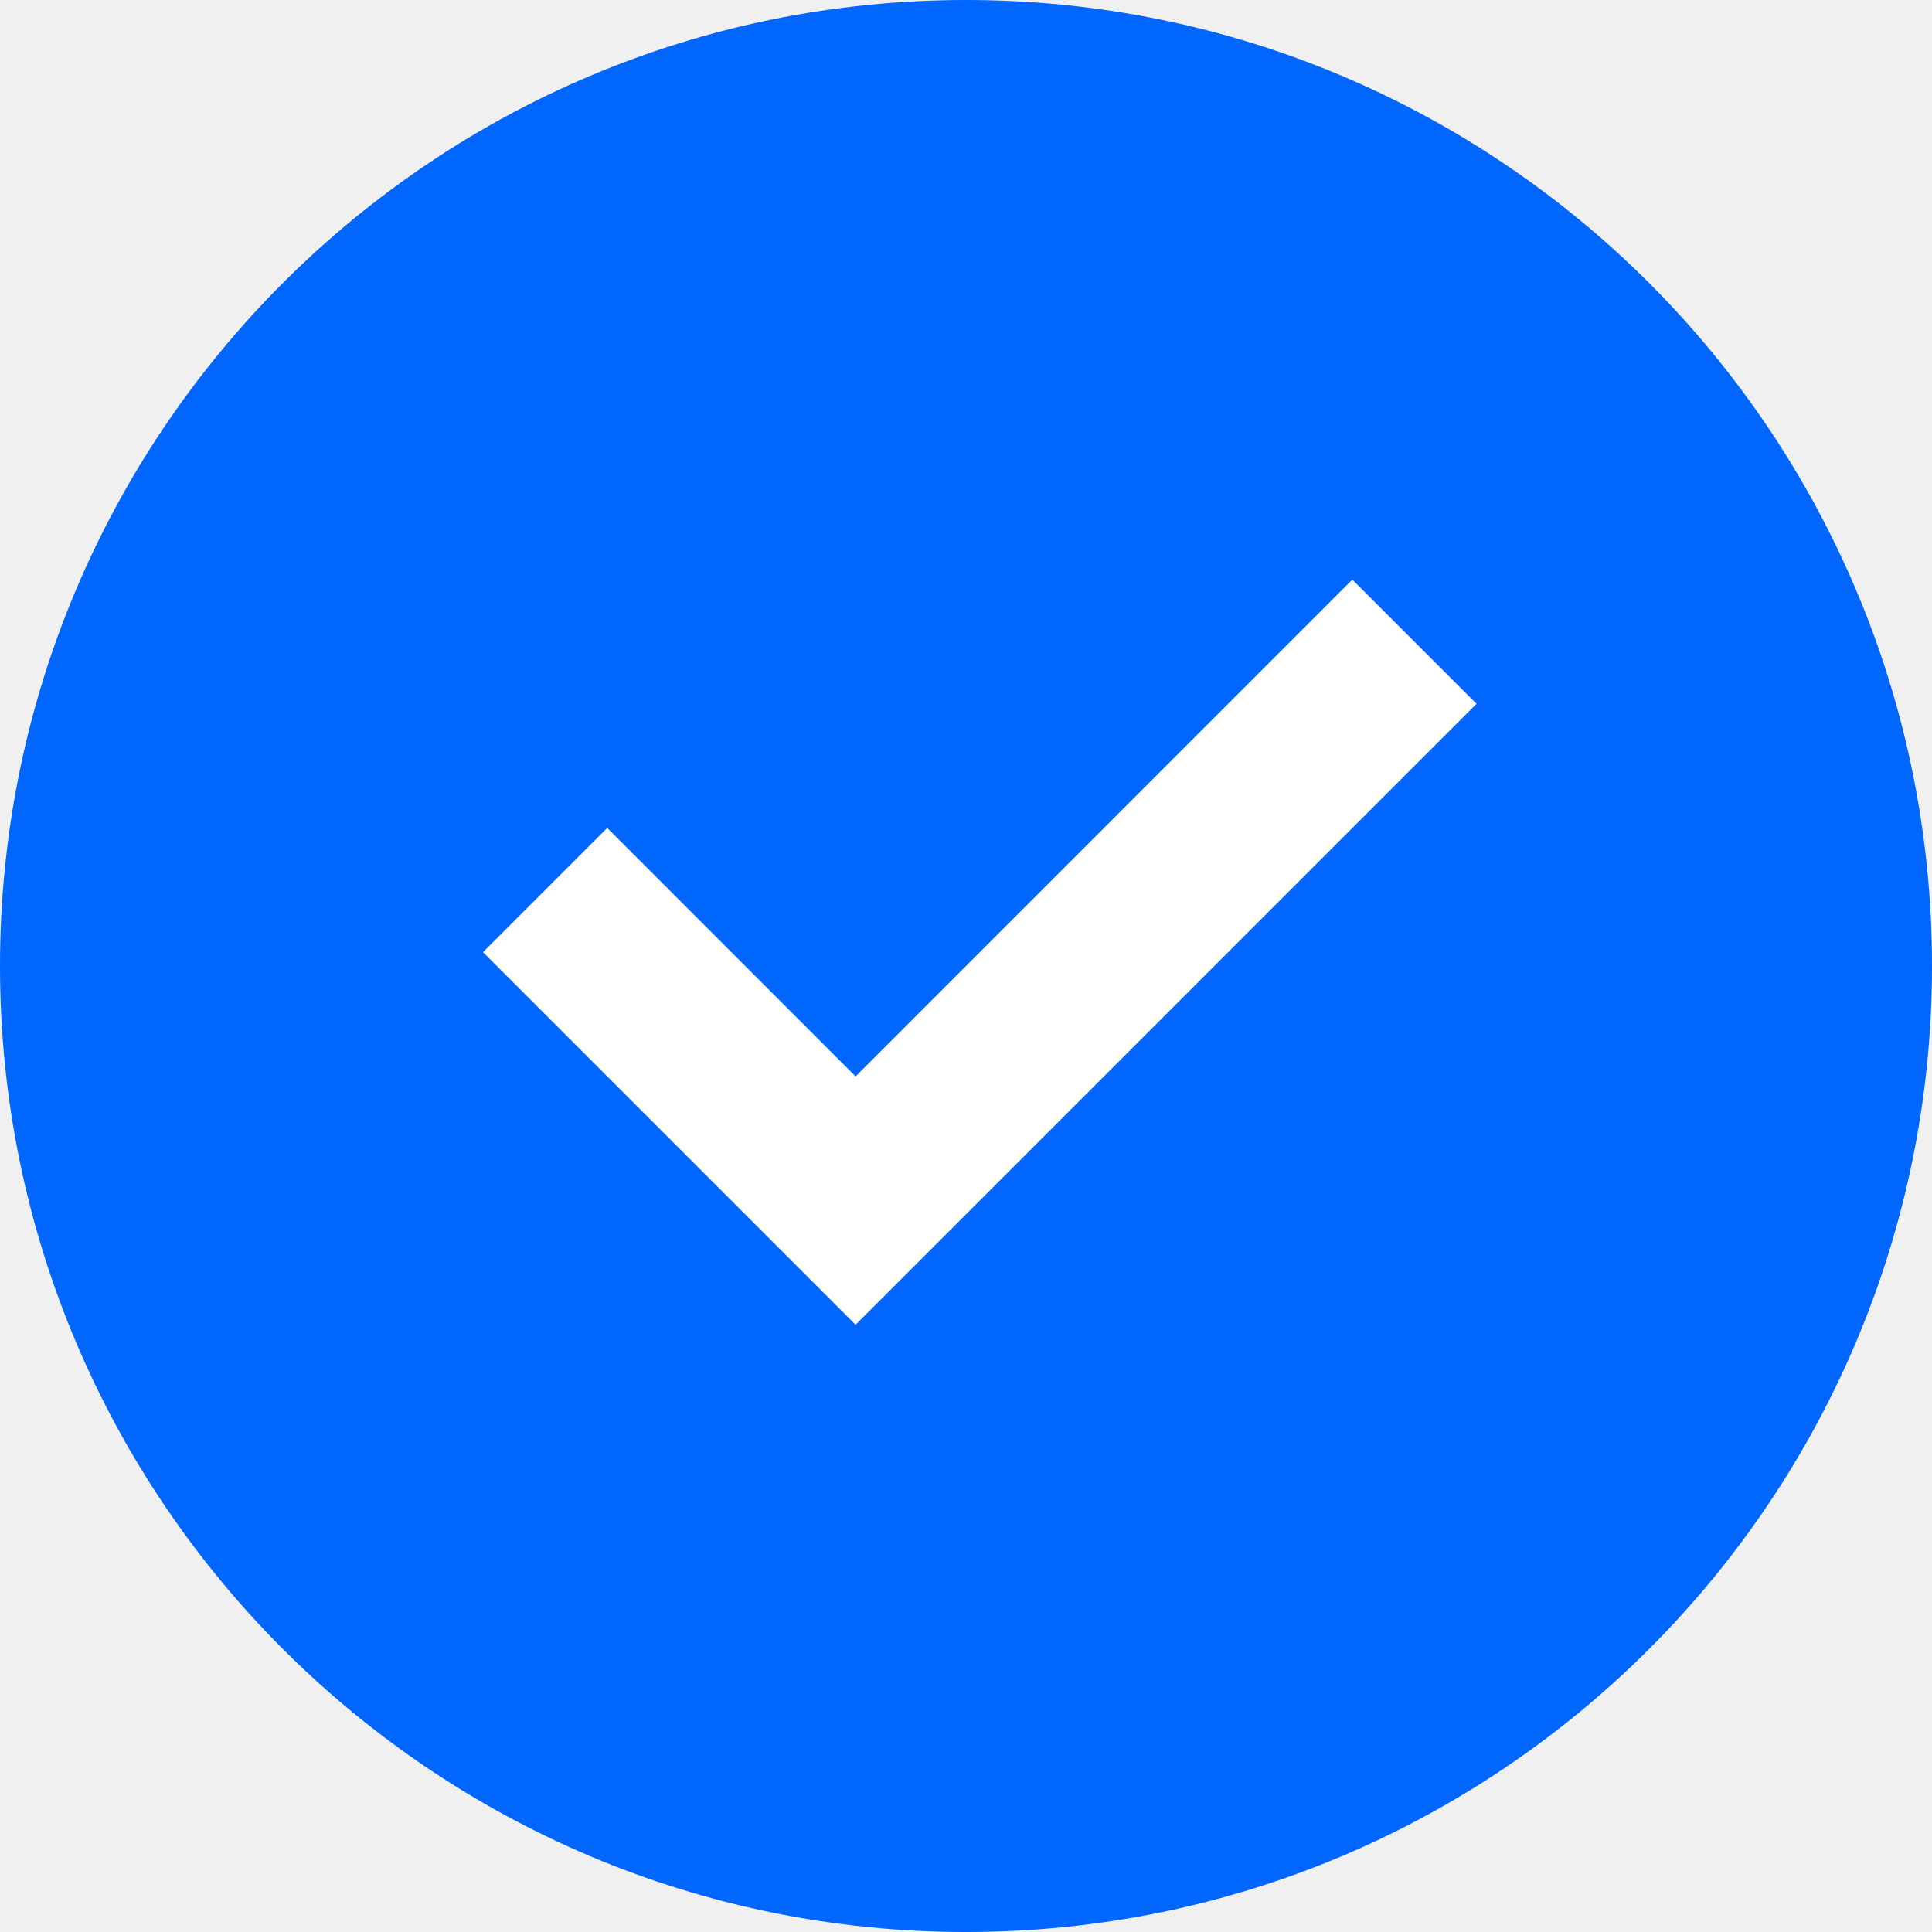
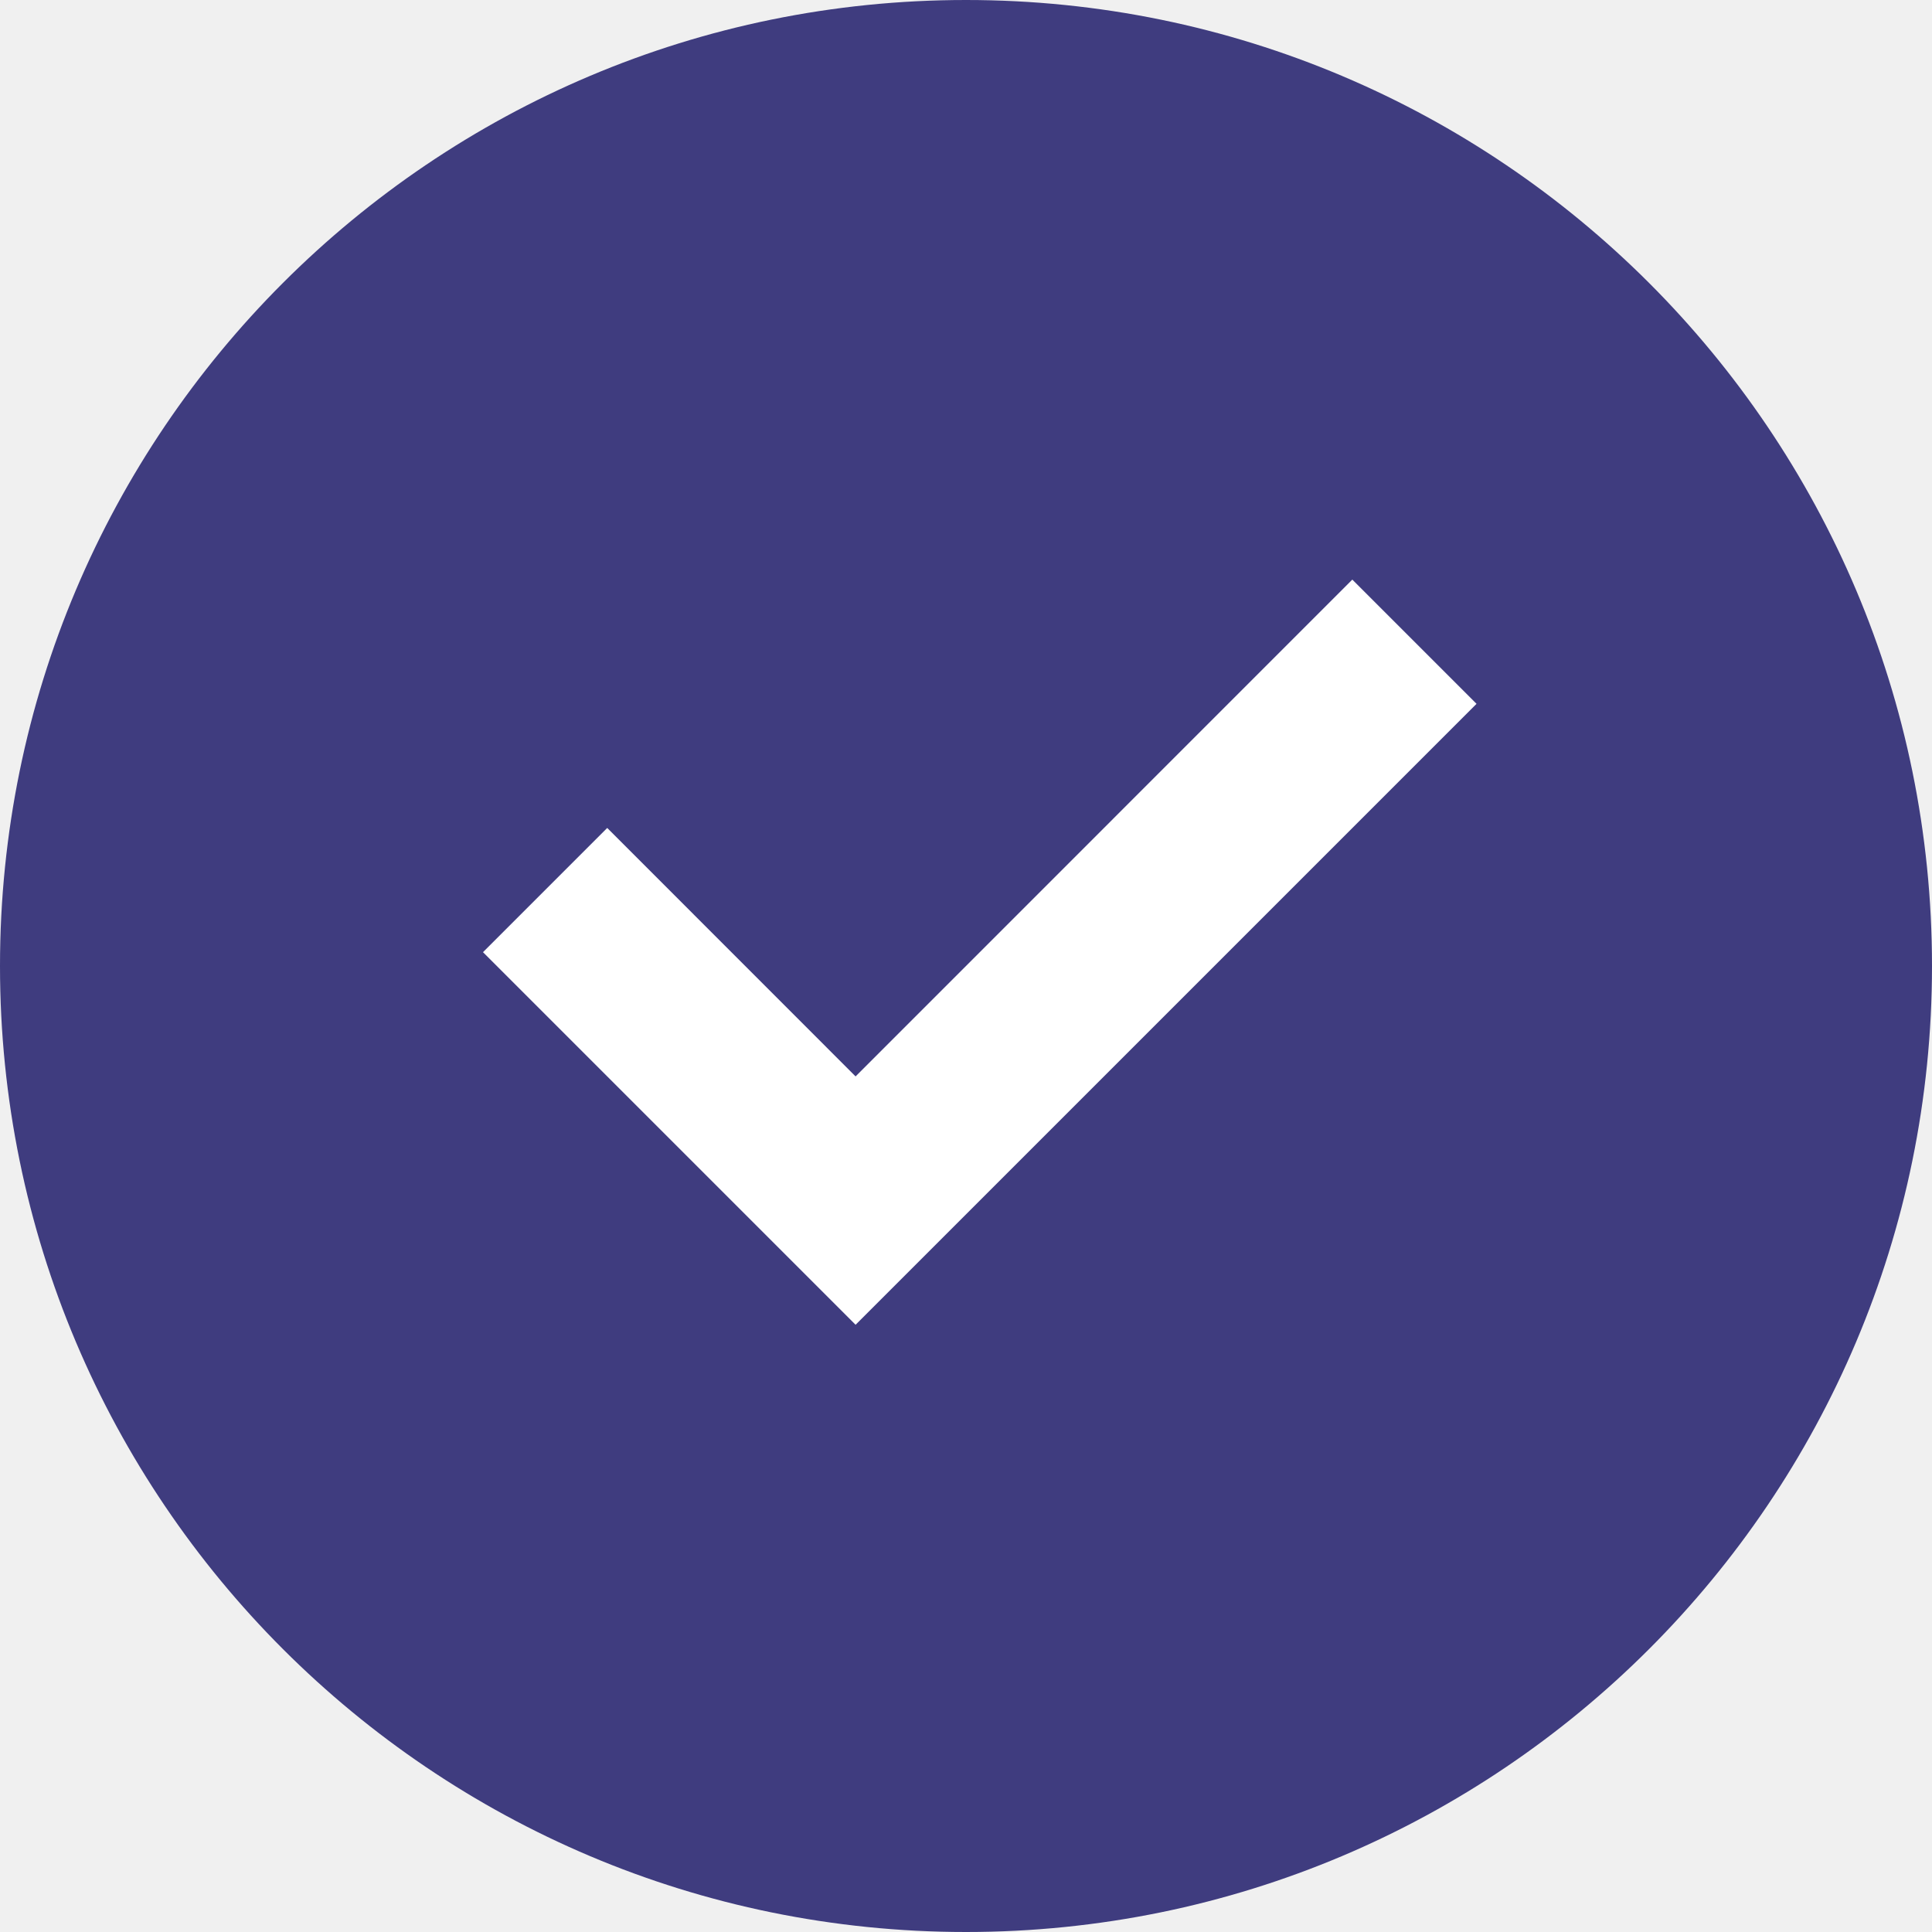
<svg xmlns="http://www.w3.org/2000/svg" width="20" height="20" viewBox="0 0 20 20" fill="none">
-   <circle cx="10" cy="10" r="10" fill="#0166FE" />
+   <path d="M10 20C15.523 20 20 15.523 20 10C20 4.477 15.523 0 10 0C4.477 0 0 4.477 0 10C0 15.523 4.477 20 10 20Z" fill="#3F3C7F" />
  <path d="M8.857 13.714L5 9.857L6.286 8.571L8.857 11.143L13.999 6L15.285 7.286L8.857 13.714Z" fill="white" />
</svg>
